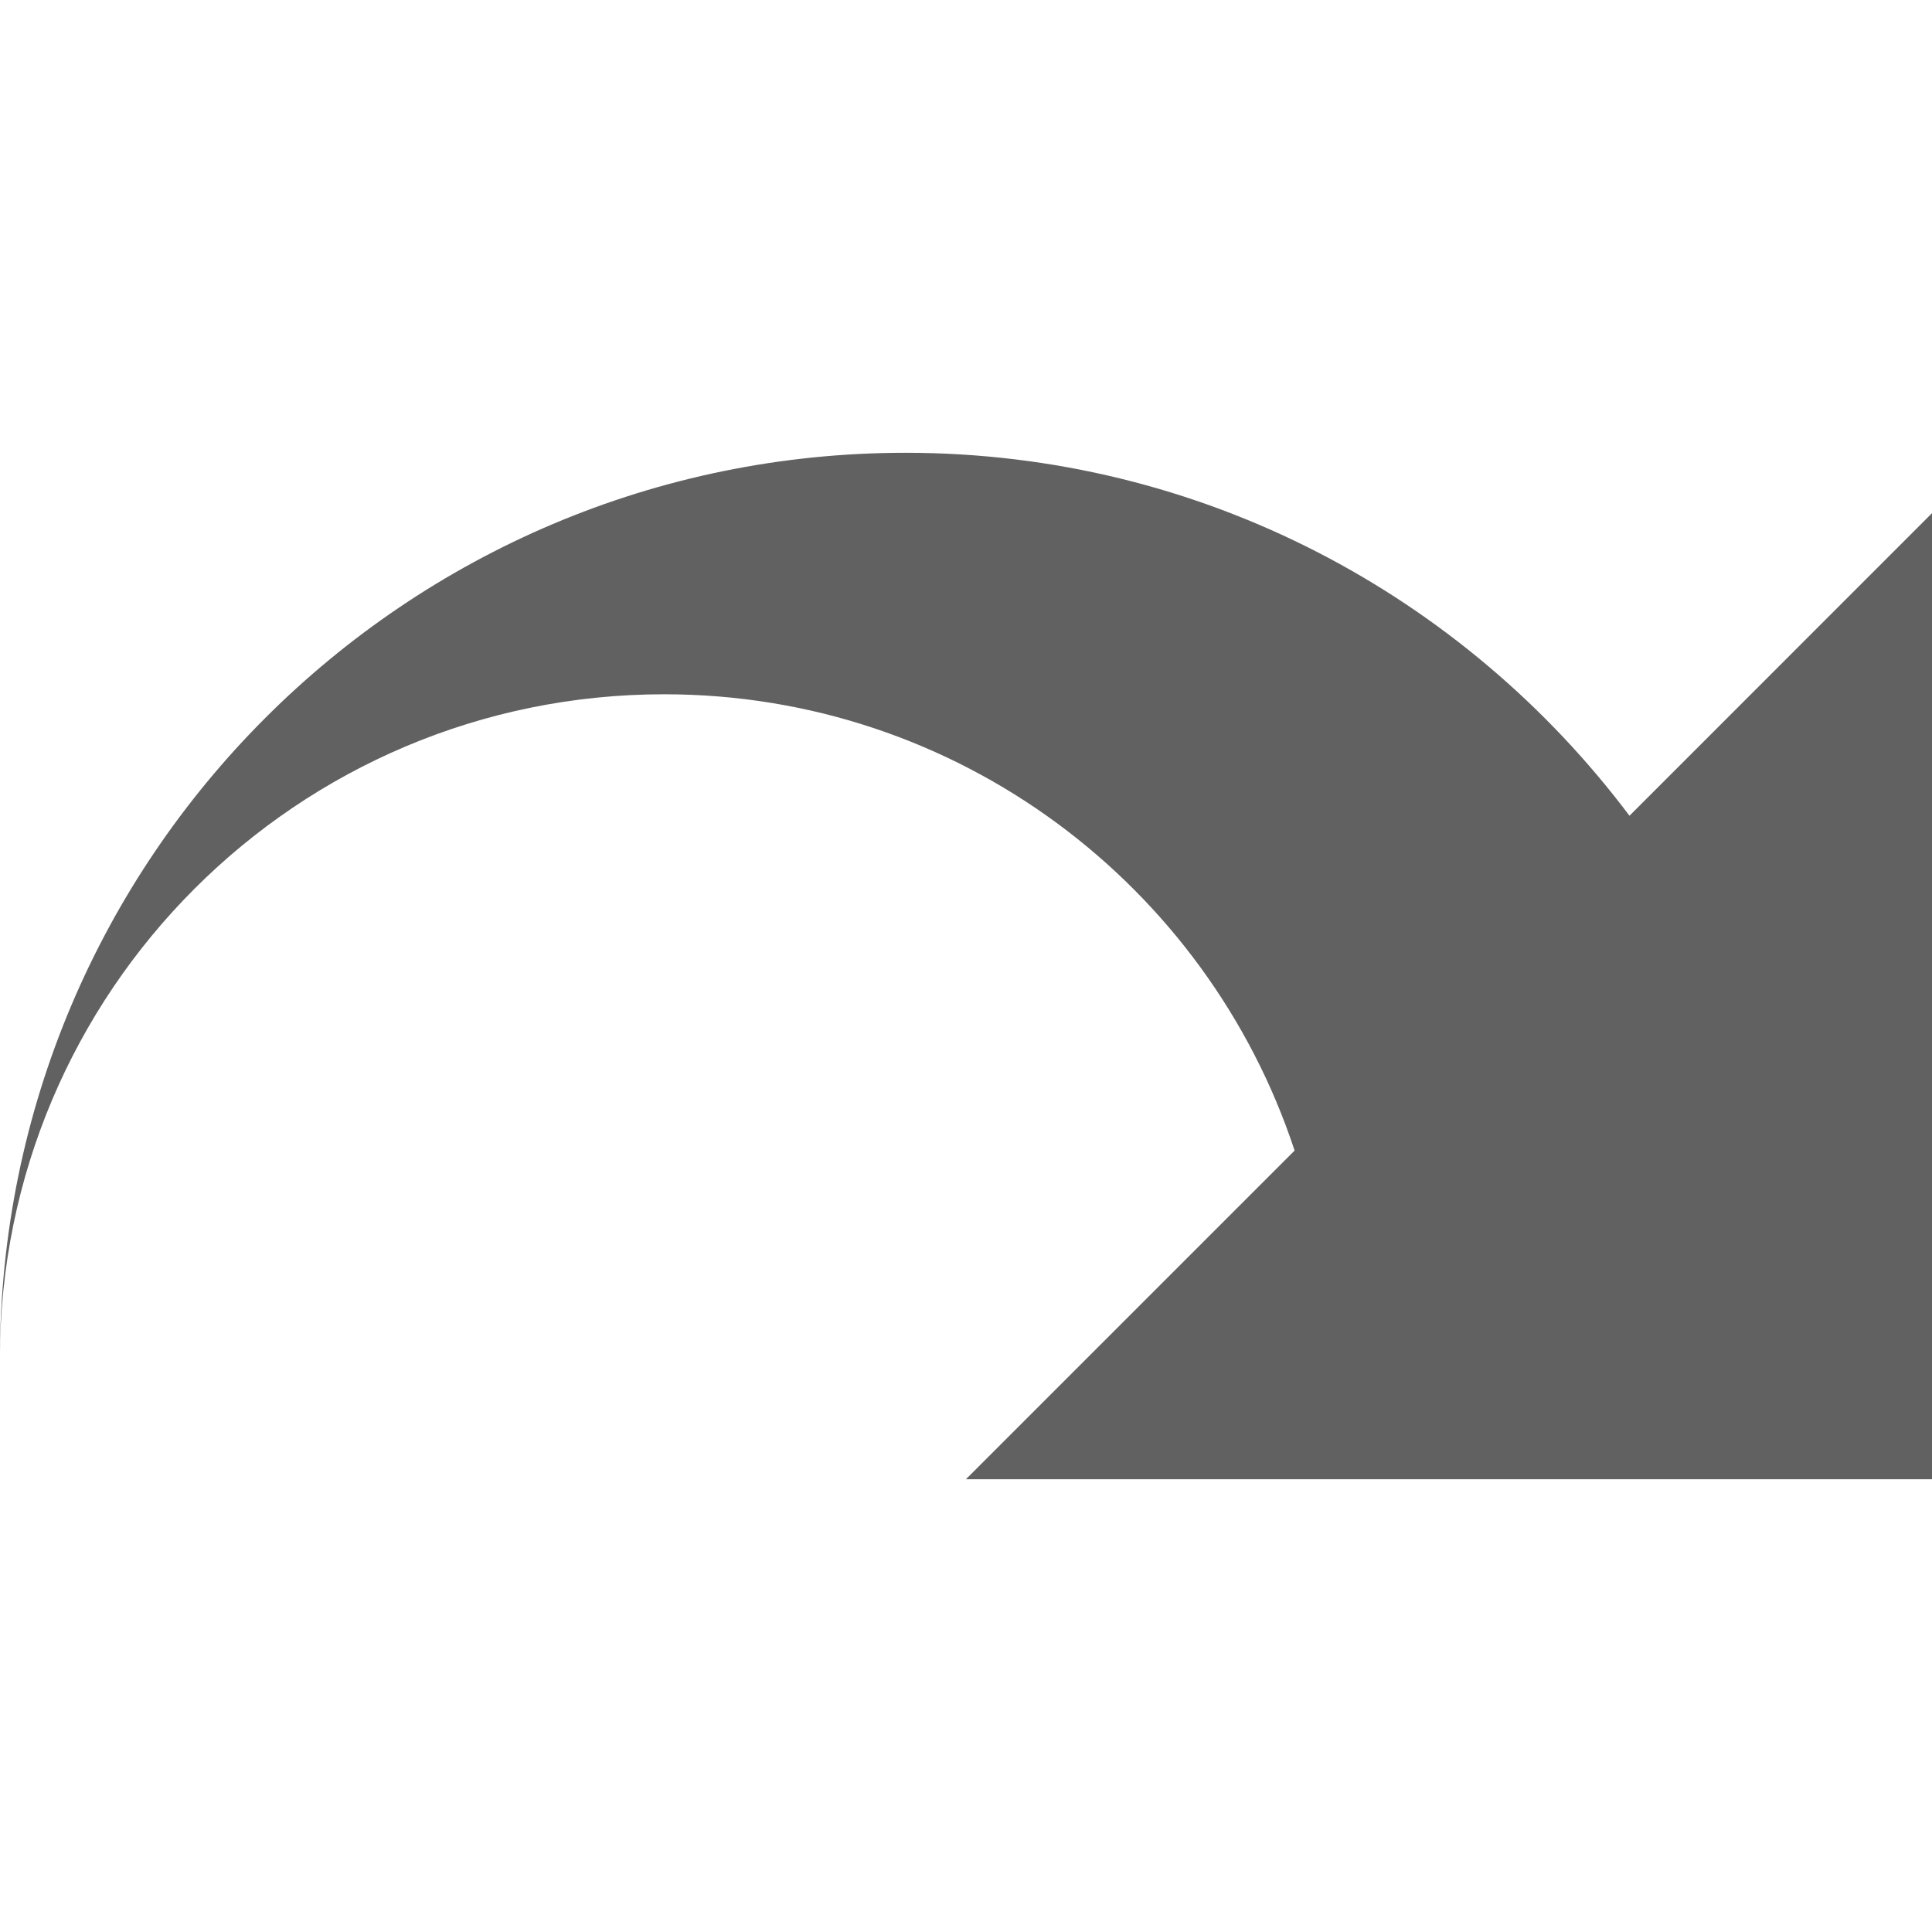
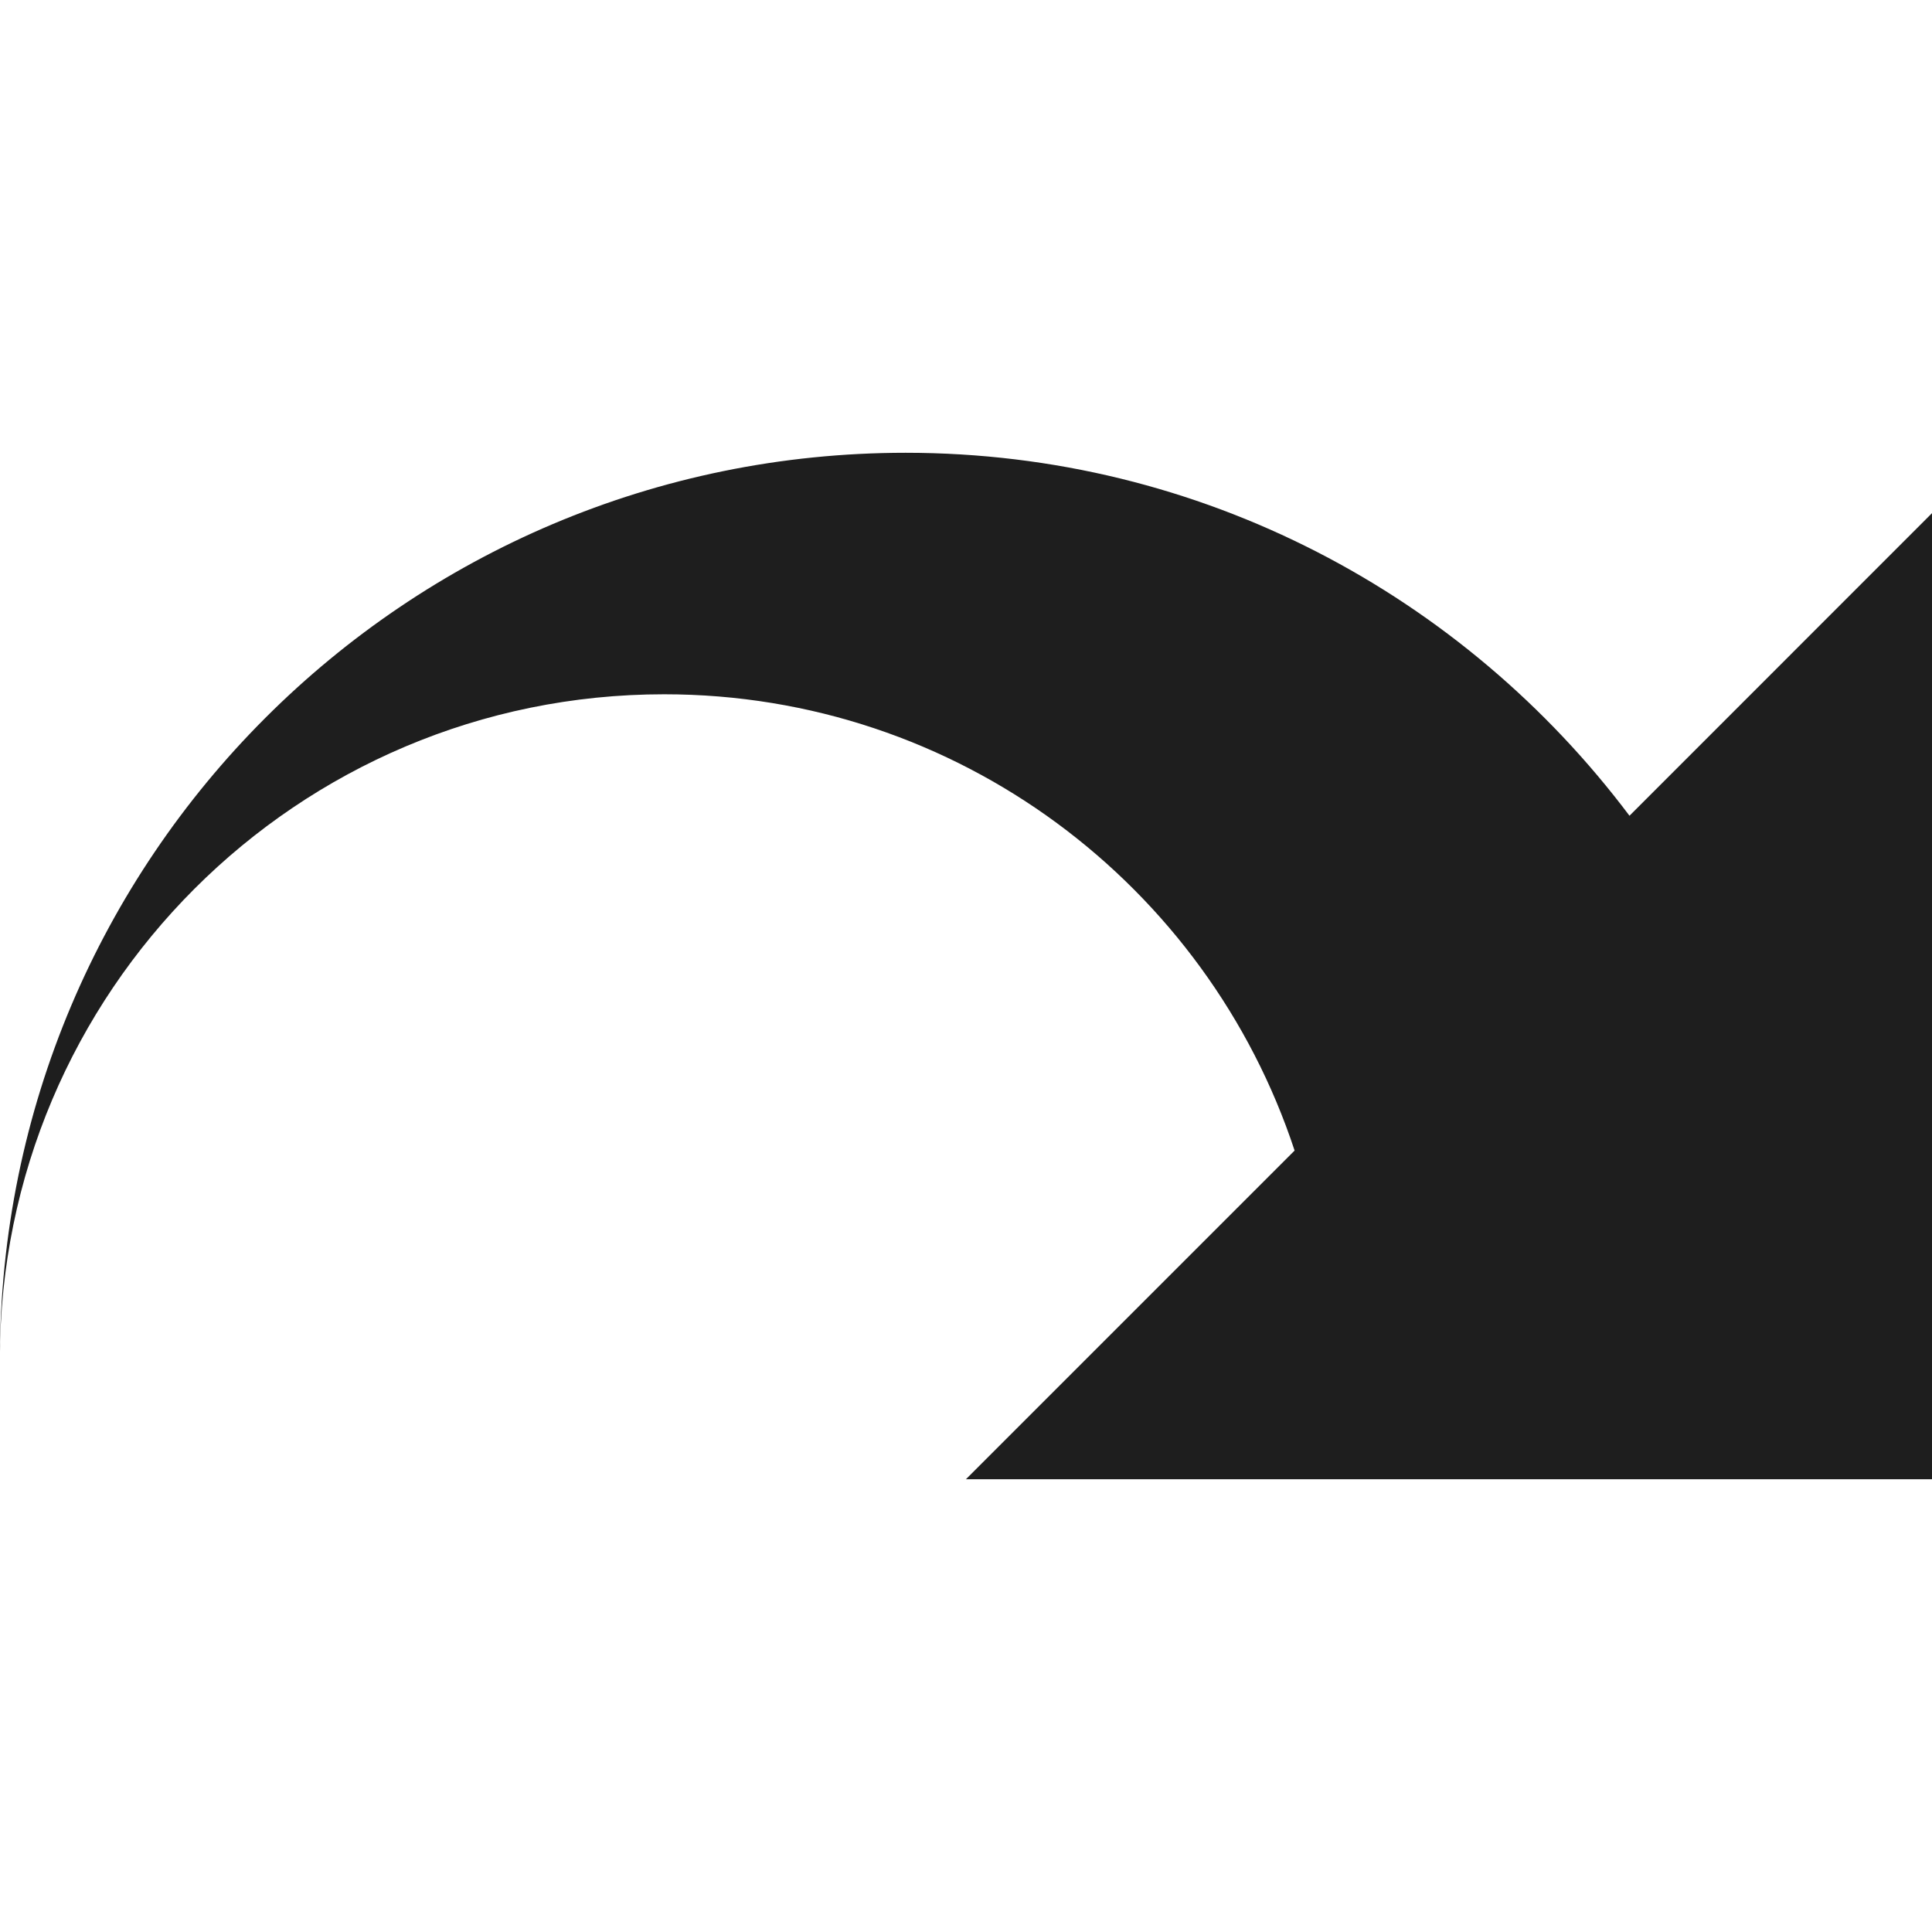
<svg xmlns="http://www.w3.org/2000/svg" xmlns:xlink="http://www.w3.org/1999/xlink" width="24" height="24" id="svg2" version="1.1" style="enable-background:new">
  <defs id="defs4">
    <linearGradient id="linearGradient3826">
      <stop style="stop-color:#16348e;stop-opacity:1;" offset="0" id="stop3828" />
      <stop style="stop-color:#9eb2f0;stop-opacity:1;" offset="1" id="stop3830" />
    </linearGradient>
    <linearGradient id="linearGradient3816">
      <stop style="stop-color:#416ae1;stop-opacity:1;" offset="0" id="stop3818" />
      <stop style="stop-color:#fdfeff;stop-opacity:0.059;" offset="1" id="stop3820" />
    </linearGradient>
    <linearGradient id="linearGradient4295">
      <stop style="stop-color:#1b3fac;stop-opacity:1;" offset="0" id="stop4297" />
      <stop style="stop-color:#b8c7f4;stop-opacity:1;" offset="1" id="stop4299" />
    </linearGradient>
    <linearGradient id="linearGradient4285">
      <stop style="stop-color:#195cd5;stop-opacity:1;" offset="0" id="stop4287" />
      <stop style="stop-color:#ffffff;stop-opacity:1;" offset="1" id="stop4289" />
    </linearGradient>
    <linearGradient id="linearGradient4269">
      <stop style="stop-color:#0000cd;stop-opacity:1;" offset="0" id="stop4279" />
      <stop id="stop4273" offset="1" style="stop-color:#0000cd;stop-opacity:0;" />
    </linearGradient>
    <linearGradient id="linearGradient4263">
      <stop style="stop-color:#0000cd;stop-opacity:1;" offset="0" id="stop4265" />
      <stop style="stop-color:#0000cd;stop-opacity:0;" offset="1" id="stop4267" />
    </linearGradient>
    <linearGradient id="linearGradient4257">
      <stop id="stop4259" offset="0" style="stop-color:#0000cd;stop-opacity:1;" />
      <stop id="stop4261" offset="1" style="stop-color:#0000cd;stop-opacity:0;" />
    </linearGradient>
    <linearGradient id="linearGradient4249">
      <stop style="stop-color:#0000cd;stop-opacity:1;" offset="0" id="stop4251" />
      <stop style="stop-color:#0000cd;stop-opacity:0;" offset="1" id="stop4253" />
    </linearGradient>
    <linearGradient id="linearGradient4223">
      <stop style="stop-color:#6495ed;stop-opacity:1;" offset="0" id="stop4225" />
      <stop style="stop-color:#6495ed;stop-opacity:0;" offset="1" id="stop4227" />
    </linearGradient>
    <linearGradient id="linearGradient4187">
      <stop style="stop-color:#6495ed;stop-opacity:1;" offset="0" id="stop4189" />
      <stop style="stop-color:#6495ed;stop-opacity:0;" offset="1" id="stop4191" />
    </linearGradient>
    <linearGradient id="linearGradient4127">
      <stop style="stop-color:#0000cd;stop-opacity:1;" offset="0" id="stop4129" />
      <stop style="stop-color:#ffffff;stop-opacity:1;" offset="1" id="stop4131" />
    </linearGradient>
    <linearGradient id="linearGradient4043">
      <stop style="stop-color:#6495ed;stop-opacity:1;" offset="0" id="stop4045" />
      <stop style="stop-color:#6495ed;stop-opacity:0;" offset="1" id="stop4047" />
    </linearGradient>
    <linearGradient id="linearGradient3995">
      <stop style="stop-color:#6495ed;stop-opacity:1;" offset="0" id="stop3997" />
      <stop style="stop-color:#6495ed;stop-opacity:0;" offset="1" id="stop3999" />
    </linearGradient>
    <linearGradient id="linearGradient3935">
      <stop style="stop-color:#6495ed;stop-opacity:1" offset="0" id="stop3937" />
      <stop style="stop-color:#00bfff;stop-opacity:0;" offset="1" id="stop3939" />
    </linearGradient>
    <linearGradient id="linearGradient3923">
      <stop style="stop-color:#00bfff;stop-opacity:1;" offset="0" id="stop3925" />
      <stop style="stop-color:#00bfff;stop-opacity:0;" offset="1" id="stop3927" />
    </linearGradient>
    <linearGradient xlink:href="#linearGradient3923" id="linearGradient3929" x1="406.759" y1="829.968" x2="419.06" y2="247.111" gradientUnits="userSpaceOnUse" />
    <linearGradient xlink:href="#linearGradient3935" id="linearGradient3941" x1="368.88" y1="823.712" x2="372.542" y2="146.569" gradientUnits="userSpaceOnUse" />
    <linearGradient xlink:href="#linearGradient3935" id="linearGradient3955" gradientUnits="userSpaceOnUse" x1="368.88" y1="823.712" x2="372.542" y2="146.569" gradientTransform="translate(17.14286,-142.8571)" />
    <linearGradient xlink:href="#linearGradient3995" id="linearGradient4001" x1="363.902" y1="818.675" x2="367.631" y2="241.533" gradientUnits="userSpaceOnUse" gradientTransform="translate(-2.857144,-114.2857)" />
    <linearGradient xlink:href="#linearGradient4043" id="linearGradient4049" x1="385.717" y1="806.551" x2="381.917" y2="215.123" gradientUnits="userSpaceOnUse" />
    <linearGradient xlink:href="#linearGradient4127" id="linearGradient4145" x1="366.759" y1="967.066" x2="364.774" y2="198.494" gradientUnits="userSpaceOnUse" />
    <linearGradient xlink:href="#linearGradient4187" id="linearGradient4193" x1="149.617" y1="274.231" x2="644.774" y2="274.231" gradientUnits="userSpaceOnUse" gradientTransform="translate(-40,388.5714)" />
    <linearGradient xlink:href="#linearGradient4223" id="linearGradient4229" x1="401.045" y1="827.79" x2="401.917" y2="147.79" gradientUnits="userSpaceOnUse" />
    <linearGradient xlink:href="#linearGradient4127" id="linearGradient4255" x1="375.339" y1="959.212" x2="373.344" y2="-120.788" gradientUnits="userSpaceOnUse" />
    <linearGradient xlink:href="#linearGradient4285" id="linearGradient4291" x1="395.185" y1="786.551" x2="393.345" y2="212.266" gradientUnits="userSpaceOnUse" gradientTransform="translate(1.0362582e-8,4.5606516e-6)" />
    <linearGradient xlink:href="#linearGradient3816" id="linearGradient3822" x1="458.487" y1="958.241" x2="459.015" y2="-158.988" gradientUnits="userSpaceOnUse" />
    <linearGradient xlink:href="#linearGradient3826" id="linearGradient3832" x1="462.519" y1="1026.928" x2="463.045" y2="-124.646" gradientUnits="userSpaceOnUse" />
    <linearGradient xlink:href="#linearGradient3826" id="linearGradient3840" gradientUnits="userSpaceOnUse" x1="462.519" y1="1026.928" x2="463.045" y2="-124.646" />
    <linearGradient xlink:href="#linearGradient3816" id="linearGradient3842" gradientUnits="userSpaceOnUse" x1="458.487" y1="958.241" x2="459.015" y2="-158.988" />
    <linearGradient xlink:href="#linearGradient3816" id="linearGradient3053" gradientUnits="userSpaceOnUse" x1="458.487" y1="958.241" x2="459.015" y2="-158.988" gradientTransform="translate(25.91646,0)" />
    <linearGradient xlink:href="#linearGradient3967" id="linearGradient3973" x1="520.334" y1="978.591" x2="524.008" y2="164.409" gradientUnits="userSpaceOnUse" />
    <linearGradient id="linearGradient3967">
      <stop style="stop-color:#204aca;stop-opacity:1;" offset="0" id="stop3969" />
      <stop style="stop-color:#a9bbf1;stop-opacity:0.856;" offset="1" id="stop3971" />
    </linearGradient>
    <linearGradient xlink:href="#linearGradient3959" id="linearGradient3965" x1="513.872" y1="156.166" x2="520.467" y2="981.598" gradientUnits="userSpaceOnUse" />
    <linearGradient id="linearGradient3959">
      <stop style="stop-color:#d8e5fb;stop-opacity:1;" offset="0" id="stop3961" />
      <stop style="stop-color:#4580e9;stop-opacity:1;" offset="1" id="stop3963" />
    </linearGradient>
    <linearGradient xlink:href="#linearGradient3959" id="linearGradient3175" x1="513.872" y1="156.166" x2="520.467" y2="981.598" gradientUnits="userSpaceOnUse" />
    <linearGradient id="linearGradient3177">
      <stop style="stop-color:#d8e5fb;stop-opacity:1;" offset="0" id="stop3179" />
      <stop style="stop-color:#4580e9;stop-opacity:1;" offset="1" id="stop3181" />
    </linearGradient>
    <linearGradient y2="981.598" x2="520.467" y1="156.166" x1="513.872" gradientUnits="userSpaceOnUse" id="linearGradient3187" xlink:href="#linearGradient3959" />
    <linearGradient xlink:href="#linearGradient3967-1" id="linearGradient3973-1" x1="520.334" y1="978.591" x2="524.008" y2="164.409" gradientUnits="userSpaceOnUse" />
    <linearGradient id="linearGradient3967-1">
      <stop style="stop-color:#204aca;stop-opacity:1;" offset="0" id="stop3969-7" />
      <stop style="stop-color:#a9bbf1;stop-opacity:0.856;" offset="1" id="stop3971-8" />
    </linearGradient>
    <linearGradient y2="981.598" x2="520.467" y1="156.166" x1="513.872" gradientUnits="userSpaceOnUse" id="linearGradient3187-0" xlink:href="#linearGradient3959-6" />
    <linearGradient id="linearGradient3959-6">
      <stop style="stop-color:#d8e5fb;stop-opacity:1;" offset="0" id="stop3961-4" />
      <stop style="stop-color:#4580e9;stop-opacity:1;" offset="1" id="stop3963-1" />
    </linearGradient>
    <linearGradient y2="981.598" x2="520.467" y1="156.166" x1="513.872" gradientUnits="userSpaceOnUse" id="linearGradient3246" xlink:href="#linearGradient3959-6" />
    <linearGradient id="linearGradient3248">
      <stop style="stop-color:#d8e5fb;stop-opacity:1;" offset="0" id="stop3250" />
      <stop style="stop-color:#4580e9;stop-opacity:1;" offset="1" id="stop3252" />
    </linearGradient>
    <linearGradient y2="981.598" x2="520.467" y1="156.166" x1="513.872" gradientUnits="userSpaceOnUse" id="linearGradient3258" xlink:href="#linearGradient3959-6" />
  </defs>
  <g id="g3829" transform="translate(-459.5312,-553.8754)" style="display:inline">
    <text xml:space="preserve" style="font-size:72px;font-style:normal;font-variant:normal;font-weight:normal;font-stretch:normal;text-align:start;line-height:125%;letter-spacing:0px;word-spacing:0px;writing-mode:lr-tb;text-anchor:start;fill:#000000;fill-opacity:1;stroke:none;font-family:Arial;-inkscape-font-specification:Arial" x="248.571" y="475.219" id="text3831">
      <tspan id="tspan3833" x="248.571" y="475.219" />
    </text>
    <text xml:space="preserve" style="font-size:72px;font-style:normal;font-variant:normal;font-weight:normal;font-stretch:normal;text-align:start;line-height:125%;letter-spacing:0px;word-spacing:0px;writing-mode:lr-tb;text-anchor:start;fill:#000000;fill-opacity:1;stroke:none;font-family:Arial;-inkscape-font-specification:Arial" x="162.857" y="169.505" id="text3835">
      <tspan id="tspan3837" x="162.857" y="169.505" />
    </text>
  </g>
  <g id="layer1" style="display:inline" transform="translate(-388,-382.3754)">
-     <path style="enable-background:new;fill:#1e1e1e;fill-opacity:1;opacity:0.7" d="m 399.25,388 c 3.681,0 6.939,1.776 8.992,4.509 L 412,388.75 v 12.001 h -12.001 l 4.083,-4.083 c -1.085,-3.29 -4.179,-5.668 -7.832,-5.668 -4.559,0 -8.251,3.695 -8.251,8.251 C 388,393.036 393.036,388 399.25,388 z" id="path3" />
+     <path style="enable-background:new;fill:#1e1e1e;fill-opacity:1;opacity:1" d="m 399.25,388 c 3.681,0 6.939,1.776 8.992,4.509 L 412,388.75 v 12.001 h -12.001 l 4.083,-4.083 c -1.085,-3.29 -4.179,-5.668 -7.832,-5.668 -4.559,0 -8.251,3.695 -8.251,8.251 C 388,393.036 393.036,388 399.25,388 z" id="path3" />
  </g>
</svg>
